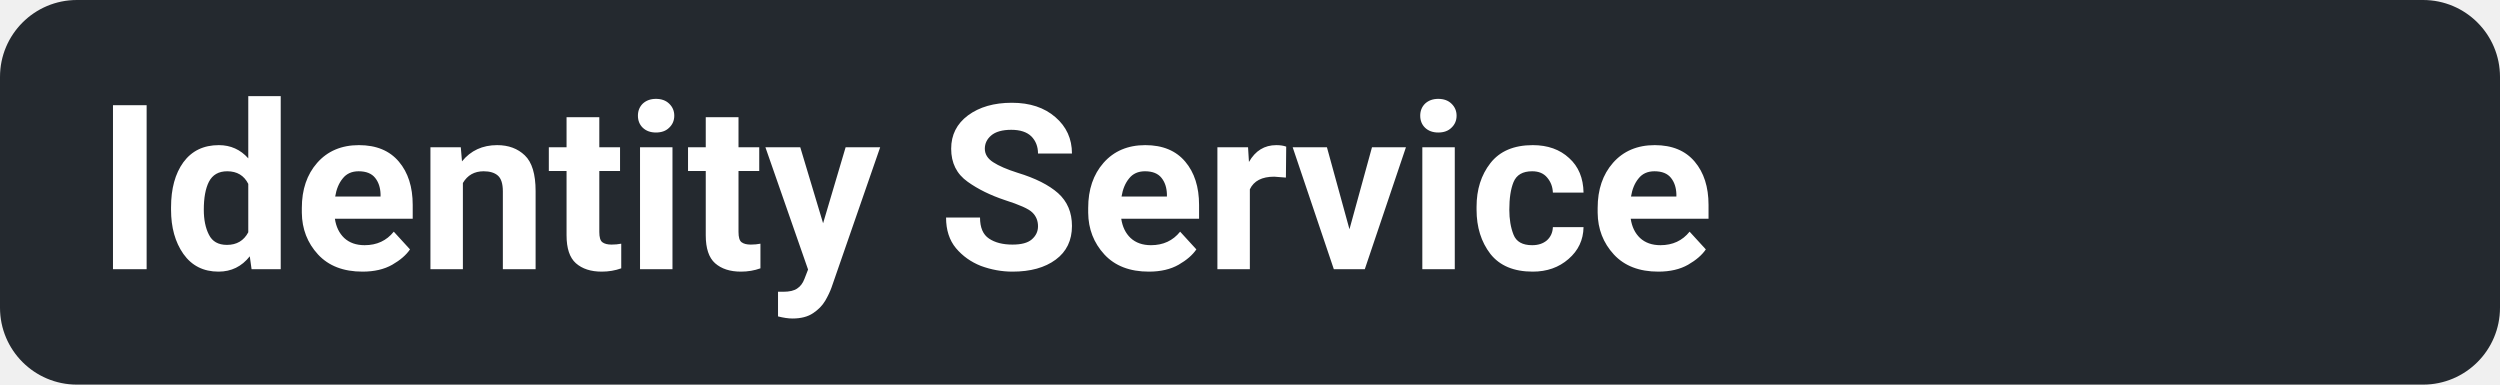
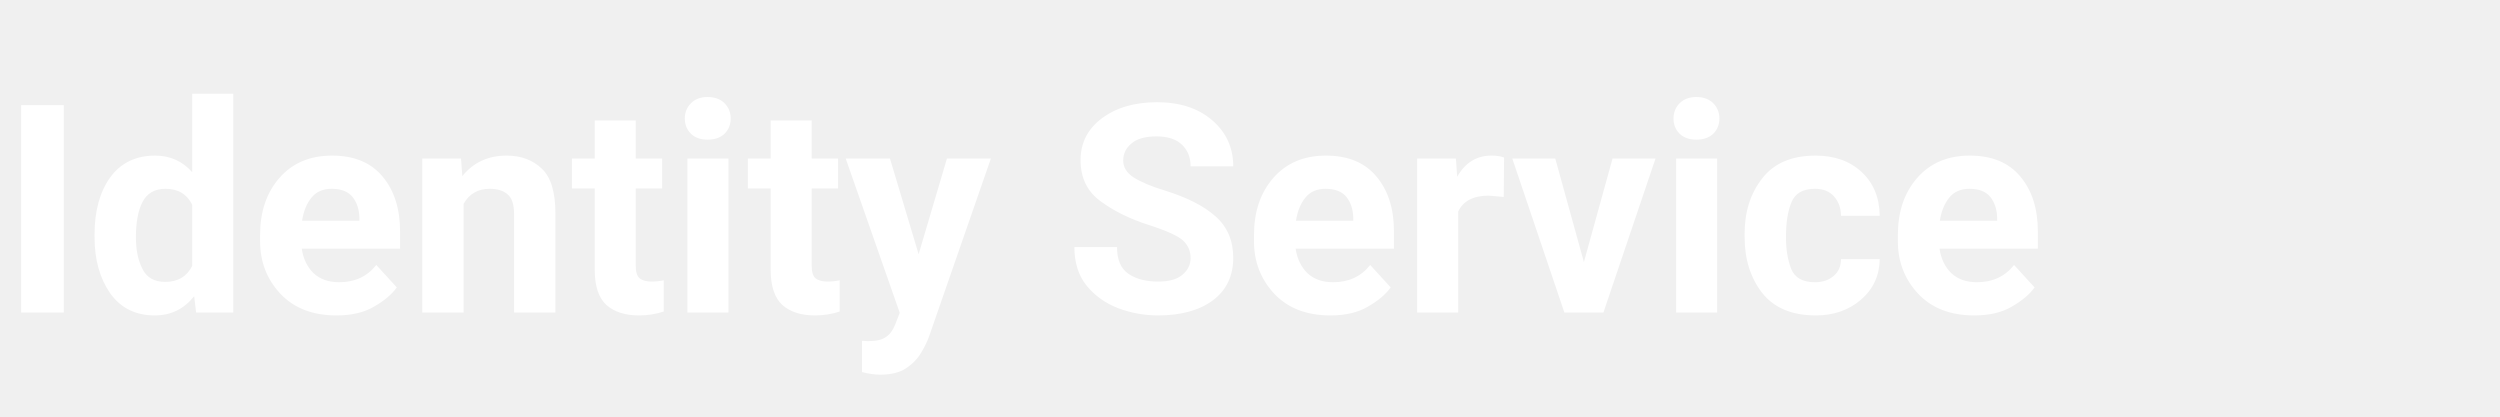
- <svg xmlns="http://www.w3.org/2000/svg" width="130" height="20">
-   <rect width="130" height="20" rx="4" fill="#24292f" />
-   <text x="5" y="14" fill="#ffffff" font-family="Segoe UI, Roboto, Helvetica, Arial, sans-serif" font-size="12" font-weight="bold">Identity Service</text>
+ <svg xmlns="http://www.w3.org/2000/svg" width="120" height="20">
+   <text x="0" y="15" fill="#ffffff" font-family="Segoe UI, Roboto, Helvetica, Arial, sans-serif" font-size="14" font-weight="bold">Identity Service</text>
</svg>
